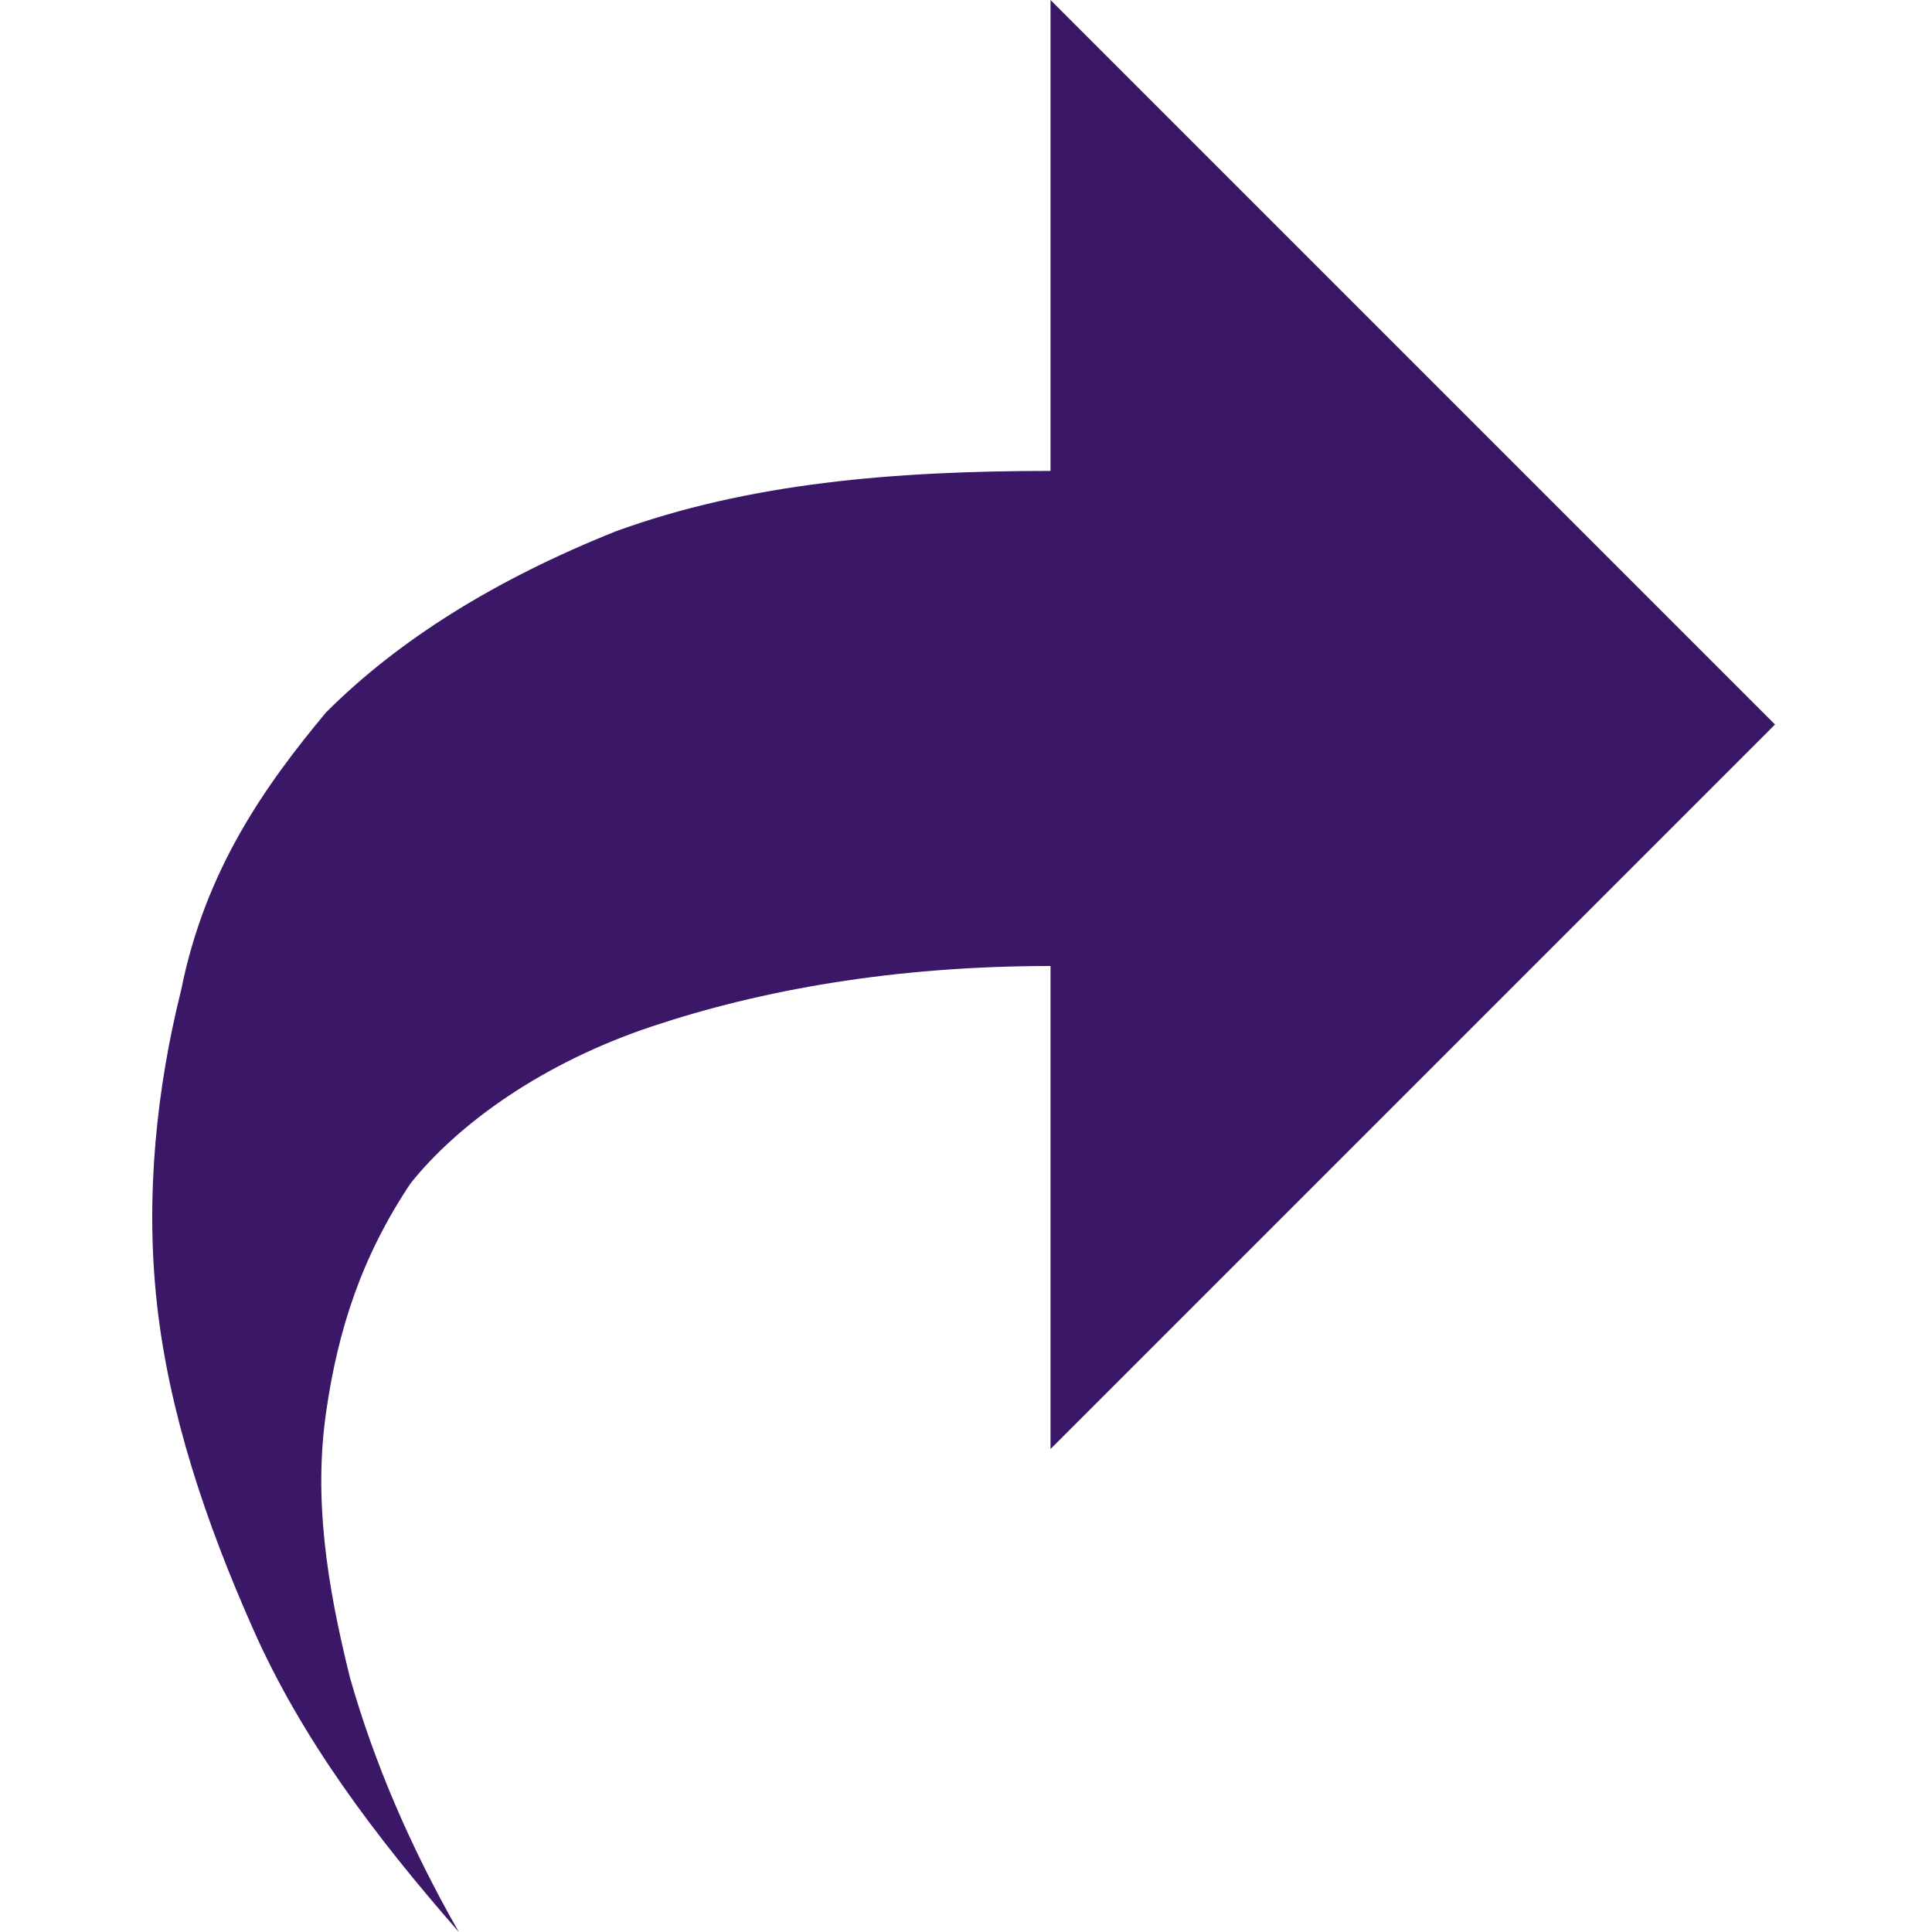
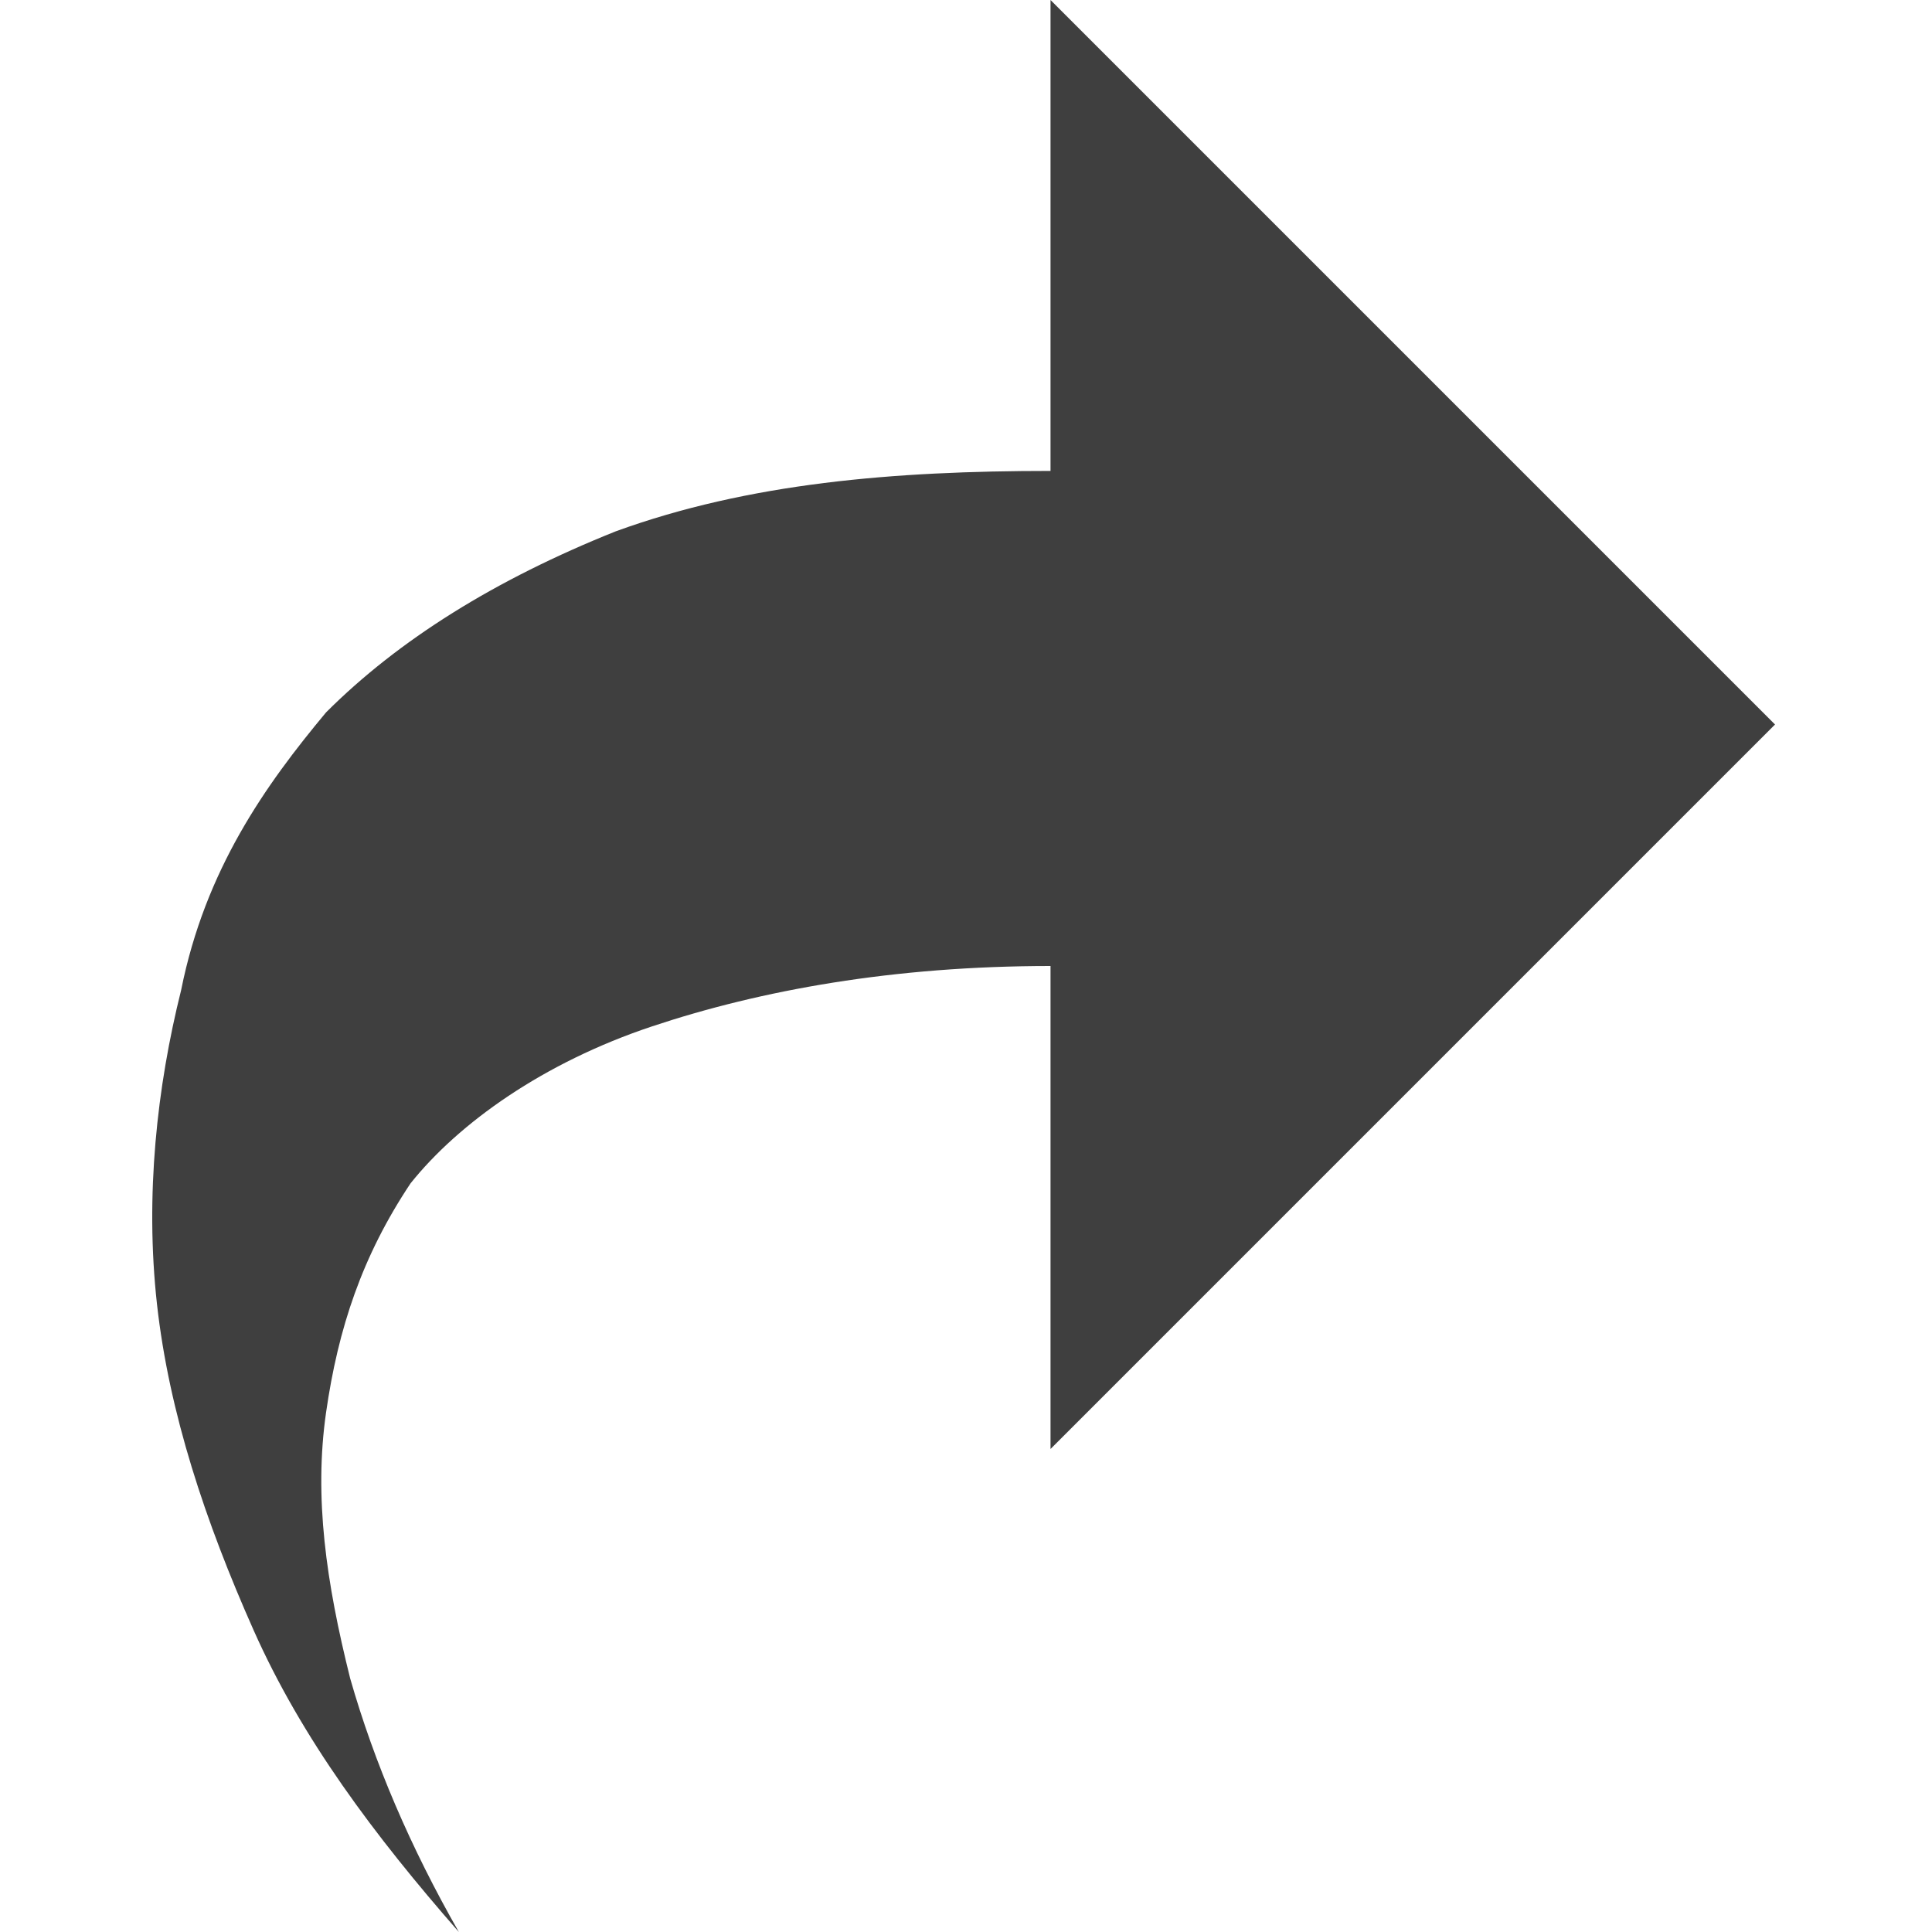
<svg xmlns="http://www.w3.org/2000/svg" width="16" height="16" viewBox="-1.2 0 16 16" preserveAspectRatio="xMinYMid meet" overflow="visible">
-   <path d="M7.5 3.9V0l6 6-6 6V8c-1.3 0-2.4.2-3.3.5s-1.6.8-2 1.3c-.4.6-.6 1.2-.7 1.9-.1.7 0 1.4.2 2.2.2.7.5 1.4.9 2.1-.7-.8-1.3-1.6-1.7-2.5-.4-.9-.7-1.8-.8-2.7C0 9.9.1 9 .3 8.2c.2-1 .7-1.7 1.2-2.3.6-.6 1.4-1.1 2.4-1.5C5 4 6.2 3.9 7.5 3.9z" fill="#3A1867" />
+   <path d="M7.5 3.9V0l6 6-6 6V8c-1.3 0-2.4.2-3.3.5s-1.6.8-2 1.3c-.4.6-.6 1.2-.7 1.9-.1.7 0 1.4.2 2.2.2.7.5 1.4.9 2.1-.7-.8-1.3-1.6-1.7-2.5-.4-.9-.7-1.8-.8-2.7C0 9.9.1 9 .3 8.2c.2-1 .7-1.7 1.2-2.3.6-.6 1.4-1.1 2.4-1.5C5 4 6.2 3.9 7.5 3.9z" fill="#3f3f3f" />
</svg>
